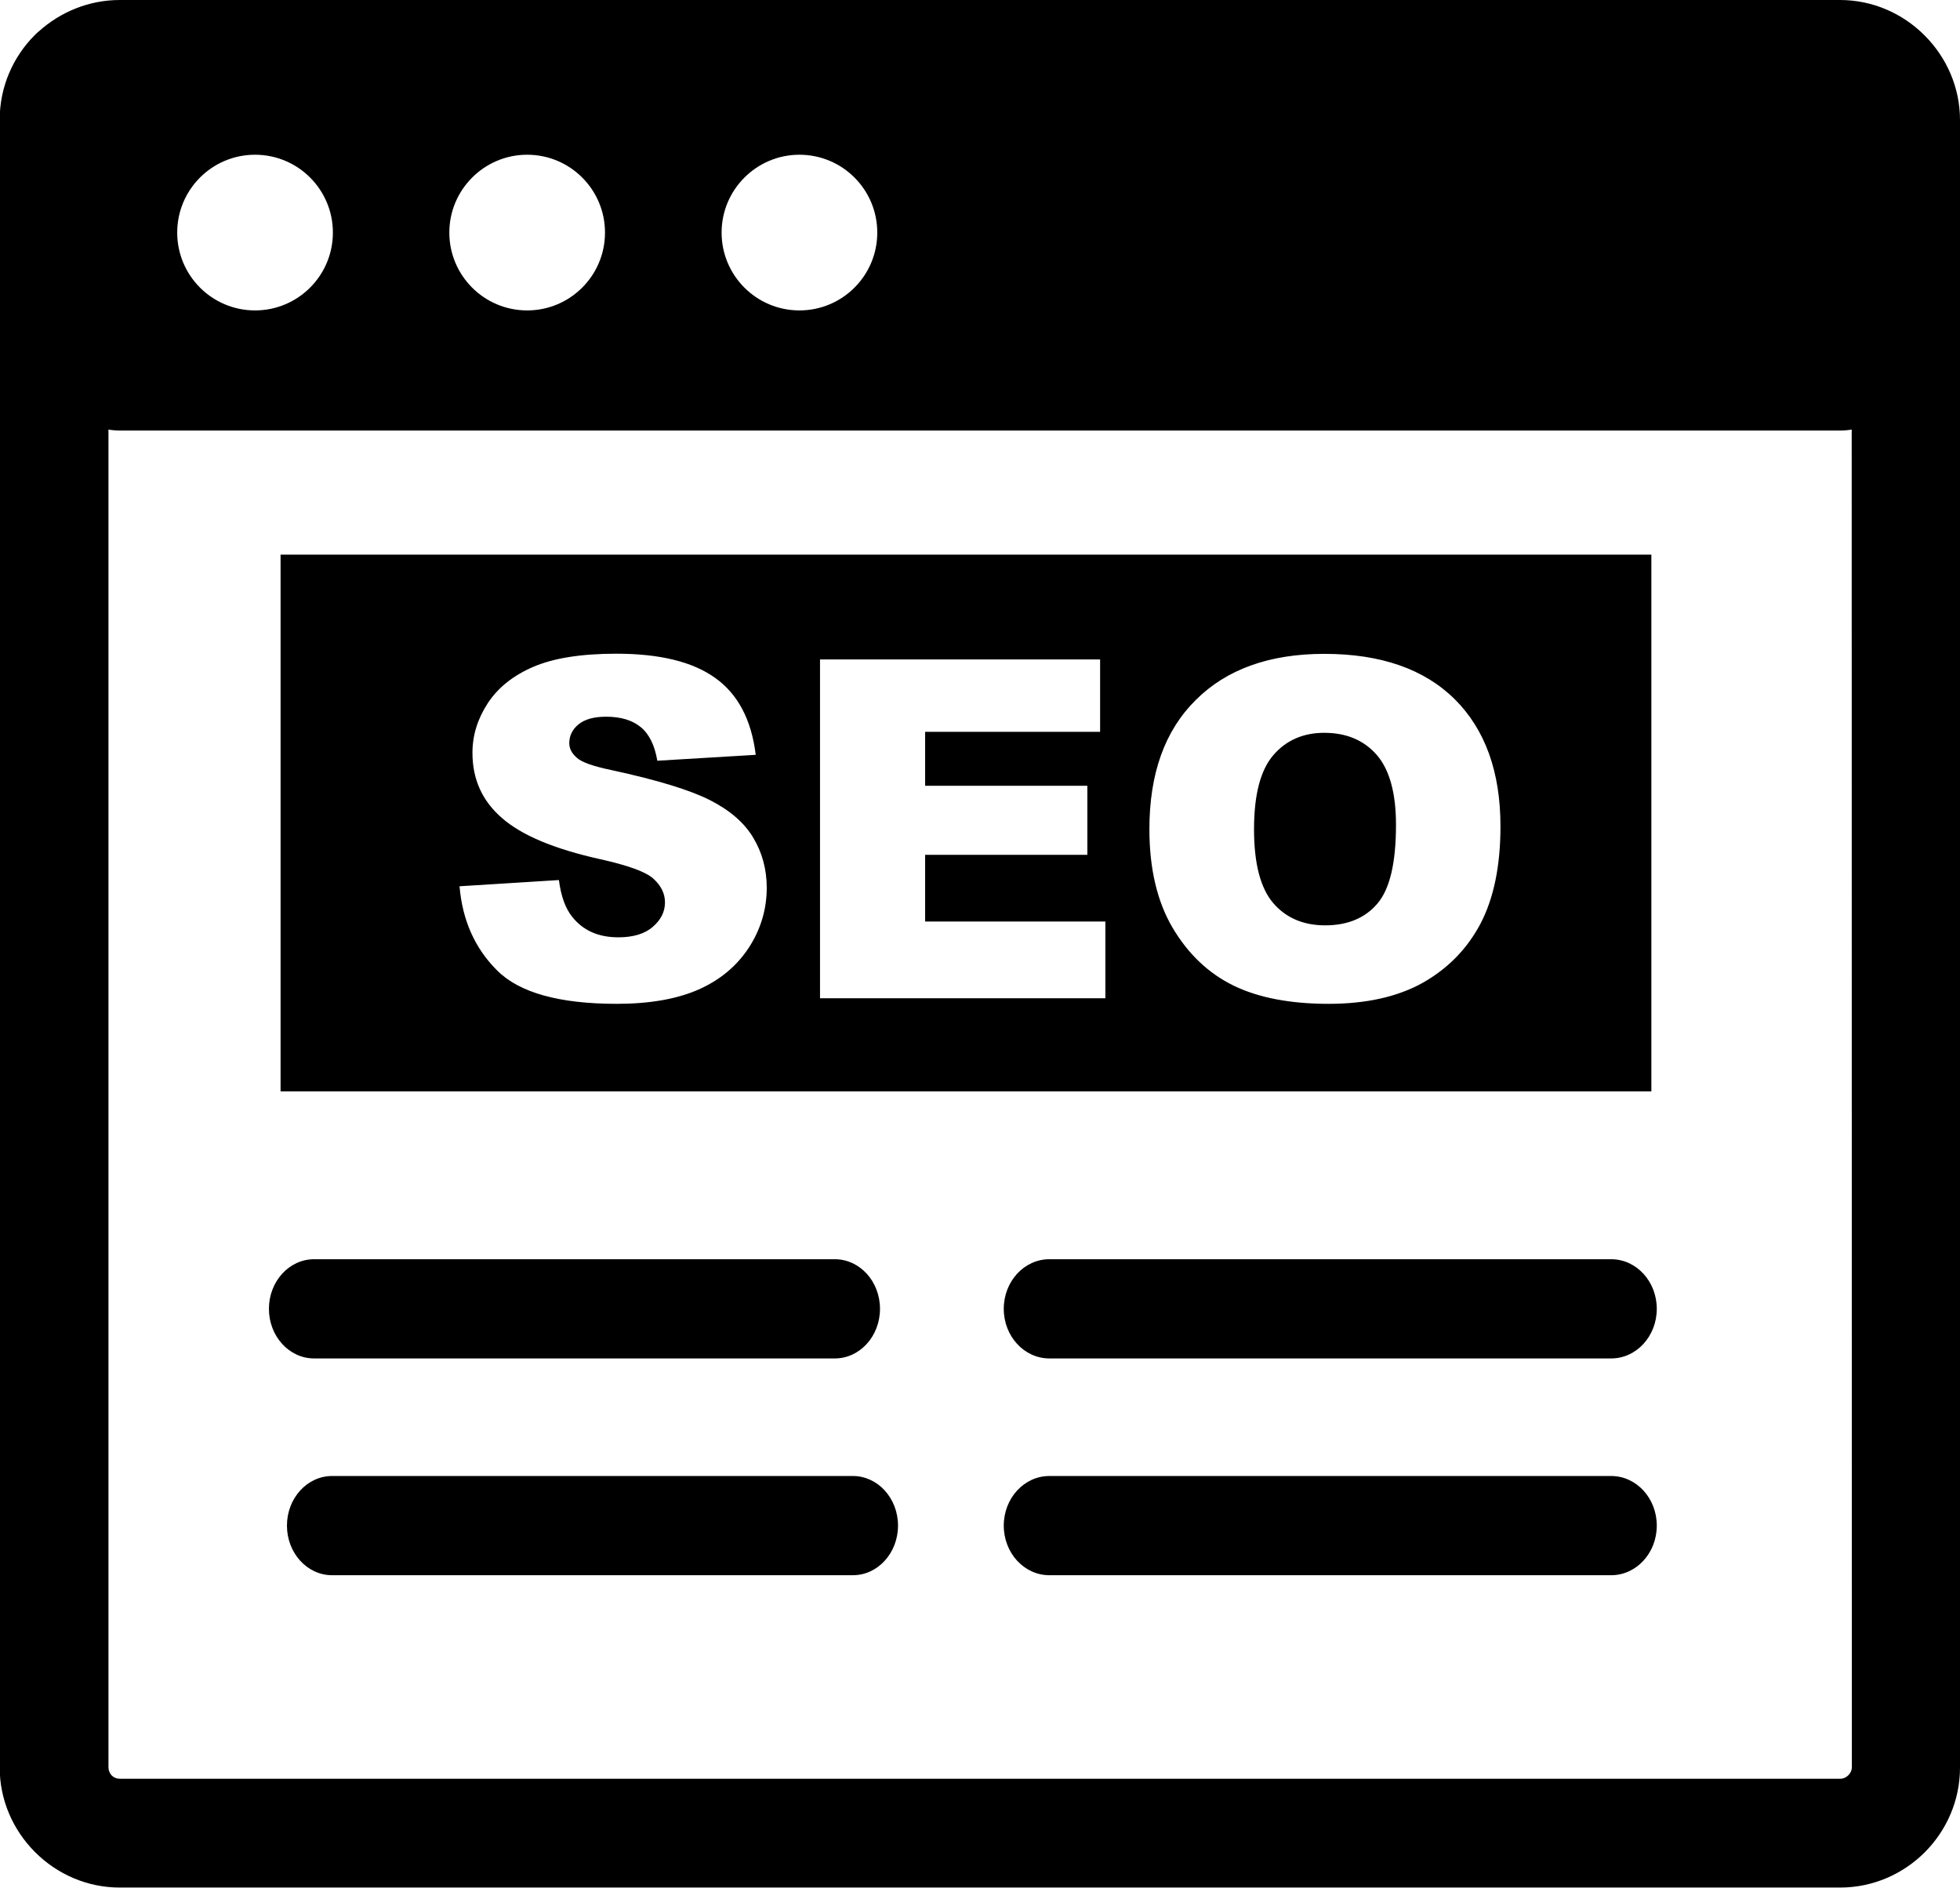
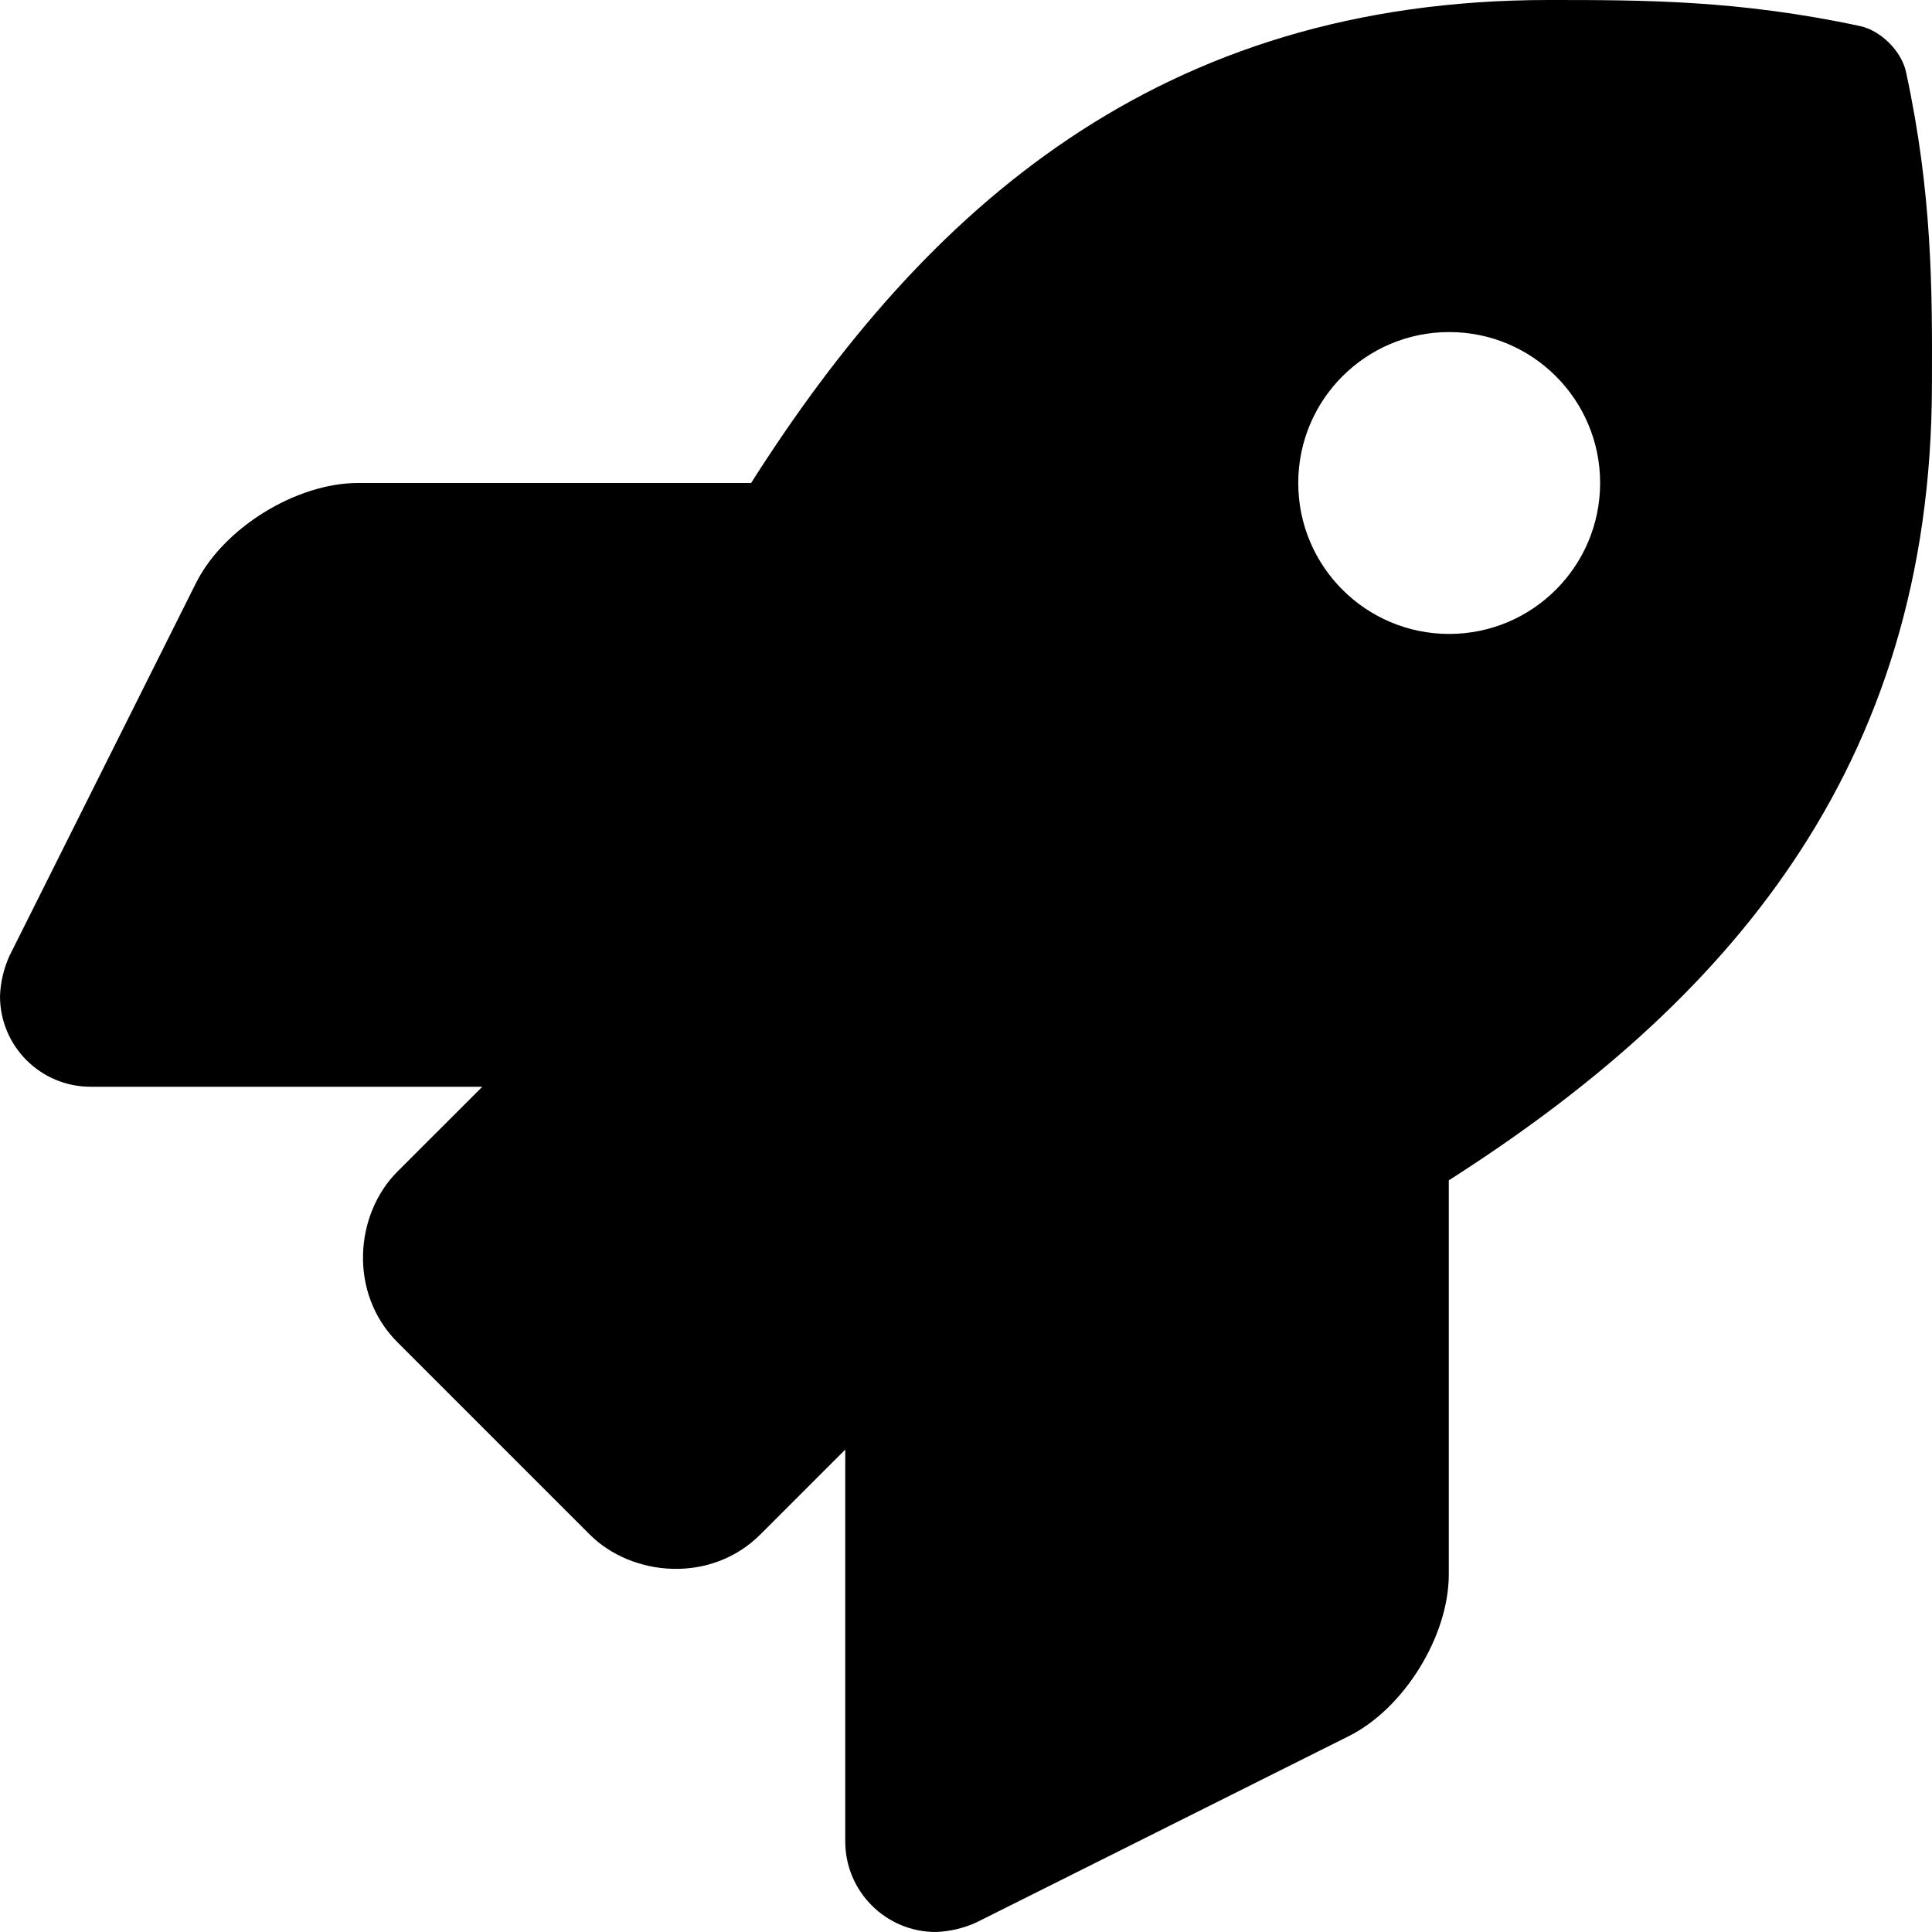
- <svg xmlns="http://www.w3.org/2000/svg" version="1.1" id="Layer_1" x="0px" y="0px" viewBox="0 0 122.88 118.31" style="enable-background:new 0 0 122.88 118.31" xml:space="preserve">
-   <style type="text/css">.st0{fill-rule:evenodd;clip-rule:evenodd;}</style>
-   <g>
-     <path class="st0" d="M7.51,0h107.85c2.05,0,3.93,0.85,5.29,2.21l0.01,0.01l0.01,0.01l0.01,0.01c1.36,1.37,2.2,3.24,2.2,5.29v103.28 c0,2.07-0.85,3.95-2.21,5.31c-1.36,1.36-3.24,2.21-5.31,2.21H7.51c-2.05,0-3.93-0.84-5.3-2.21l-0.01-0.01l-0.01-0.01l-0.01-0.01 c-1.36-1.37-2.2-3.24-2.2-5.29V7.51c0-2.07,0.84-3.95,2.2-5.31c0.08-0.08,0.16-0.16,0.25-0.23C3.79,0.75,5.57,0,7.51,0L7.51,0 L7.51,0z M28.81,55.56l6.23-0.39c0.13,1.01,0.41,1.78,0.83,2.3c0.68,0.86,1.64,1.29,2.9,1.29c0.93,0,1.66-0.22,2.16-0.66 c0.51-0.44,0.76-0.95,0.76-1.53c0-0.55-0.24-1.04-0.72-1.48c-0.48-0.44-1.6-0.84-3.35-1.23c-2.88-0.64-4.92-1.5-6.15-2.58 c-1.24-1.07-1.85-2.43-1.85-4.09c0-1.09,0.32-2.12,0.95-3.09c0.63-0.97,1.58-1.74,2.85-2.29c1.27-0.55,3.01-0.83,5.22-0.83 c2.71,0,4.78,0.5,6.2,1.52c1.42,1.01,2.27,2.62,2.54,4.82l-6.17,0.37c-0.16-0.96-0.51-1.67-1.03-2.1 c-0.53-0.44-1.26-0.66-2.18-0.66c-0.76,0-1.34,0.16-1.73,0.48c-0.39,0.32-0.58,0.72-0.58,1.18c0,0.34,0.16,0.64,0.47,0.91 c0.3,0.28,1.03,0.54,2.19,0.78c2.87,0.62,4.92,1.25,6.16,1.88c1.24,0.63,2.15,1.41,2.71,2.35c0.56,0.93,0.85,1.98,0.85,3.14 c0,1.36-0.38,2.62-1.13,3.77c-0.76,1.15-1.8,2.02-3.16,2.62c-1.35,0.59-3.05,0.89-5.11,0.89c-3.61,0-6.11-0.7-7.5-2.09 C29.78,59.46,28.99,57.7,28.81,55.56L28.81,55.56z M51.41,41.34h17.56v4.54H58v3.38h10.17v4.33H58v4.18h11.3v4.81H51.41V41.34 L51.41,41.34z M72.06,51.98c0-3.47,0.96-6.17,2.9-8.09c1.93-1.93,4.62-2.9,8.07-2.9c3.53,0,6.26,0.95,8.17,2.84 c1.91,1.9,2.87,4.56,2.87,7.97c0,2.48-0.42,4.51-1.25,6.1c-0.84,1.59-2.05,2.82-3.62,3.71c-1.58,0.88-3.55,1.32-5.91,1.32 c-2.39,0-4.38-0.38-5.95-1.14c-1.57-0.77-2.84-1.97-3.82-3.62C72.55,56.53,72.06,54.46,72.06,51.98L72.06,51.98z M78.62,51.99 c0,2.14,0.4,3.68,1.2,4.62c0.8,0.93,1.89,1.4,3.26,1.4c1.41,0,2.51-0.46,3.28-1.37c0.78-0.92,1.16-2.56,1.16-4.94 c0-2-0.41-3.46-1.21-4.38c-0.81-0.92-1.9-1.38-3.29-1.38c-1.32,0-2.39,0.47-3.19,1.4C79.02,48.28,78.62,49.83,78.62,51.99 L78.62,51.99z M65.79,98.75c-1.58,0-2.86-1.39-2.86-3.11c0-1.72,1.28-3.11,2.86-3.11h35.22c1.58,0,2.86,1.39,2.86,3.11 c0,1.72-1.28,3.11-2.86,3.11H65.79L65.79,98.75z M20.82,98.75c-1.56,0-2.83-1.39-2.83-3.11c0-1.72,1.27-3.11,2.83-3.11h32.65 c1.56,0,2.83,1.39,2.83,3.11c0,1.72-1.27,3.11-2.83,3.11H20.82L20.82,98.75z M19.69,85.16c-1.56,0-2.83-1.39-2.83-3.11 c0-1.72,1.27-3.11,2.83-3.11h32.65c1.56,0,2.83,1.39,2.83,3.11c0,1.72-1.27,3.11-2.83,3.11H19.69L19.69,85.16z M65.79,85.16 c-1.58,0-2.86-1.39-2.86-3.11c0-1.72,1.28-3.11,2.86-3.11h35.22c1.58,0,2.86,1.39,2.86,3.11c0,1.72-1.28,3.11-2.86,3.11H65.79 L65.79,85.16z M17.59,34.77h85.94v33.65H17.59V34.77L17.59,34.77z M116.09,26.93c-0.23,0.04-0.48,0.06-0.72,0.06l-107.85,0 c-0.25,0-0.49-0.02-0.72-0.06v83.86c0,0.2,0.08,0.38,0.2,0.51l0.01,0.01c0.13,0.13,0.31,0.2,0.51,0.2l107.85,0 c0.19,0,0.37-0.08,0.51-0.22c0.13-0.13,0.22-0.31,0.22-0.51L116.09,26.93L116.09,26.93L116.09,26.93z M50.12,9.7 c2.7,0,4.88,2.19,4.88,4.88c0,2.7-2.19,4.88-4.88,4.88c-2.7,0-4.88-2.19-4.88-4.88C45.24,11.89,47.43,9.7,50.12,9.7L50.12,9.7z M33.05,9.7c2.7,0,4.88,2.19,4.88,4.88c0,2.7-2.19,4.88-4.88,4.88c-2.7,0-4.88-2.19-4.88-4.88C28.17,11.89,30.36,9.7,33.05,9.7 L33.05,9.7z M15.99,9.7c2.7,0,4.88,2.19,4.88,4.88c0,2.7-2.19,4.88-4.88,4.88c-2.7,0-4.88-2.19-4.88-4.88 C11.11,11.89,13.29,9.7,15.99,9.7L15.99,9.7z" />
-   </g>
+ <svg xmlns="http://www.w3.org/2000/svg" viewBox="0 0 512 512">
+   <path d="M505.12,19.094c-1.189-5.531-6.658-11-12.207-12.188C460.716,0,435.507,0,410.407,0,307.175,0,245.269,55.203,199.052,128H94.838c-16.348.016-35.557,11.875-42.887,26.484L2.516,253.297A28.4,28.4,0,0,0,0,264a24.009,24.009,0,0,0,24.006,24H127.816l-22.475,22.469c-11.365,11.361-12.996,32.258,0,45.25L156.246,406.625c11.156,11.188,32.156,13.156,45.277,0l22.475-22.469V488a24.009,24.009,0,0,0,24.006,24,28.559,28.559,0,0,0,10.707-2.516l98.728-49.391c14.629-7.297,26.508-26.5,26.508-42.859V312.797c72.598-46.312,128.035-108.406,128.035-211.094C512.075,76.5,512.075,51.297,505.12,19.094ZM384.04,168A40,40,0,1,1,424.05,128,40.023,40.023,0,0,1,384.04,168Z" />
</svg>
